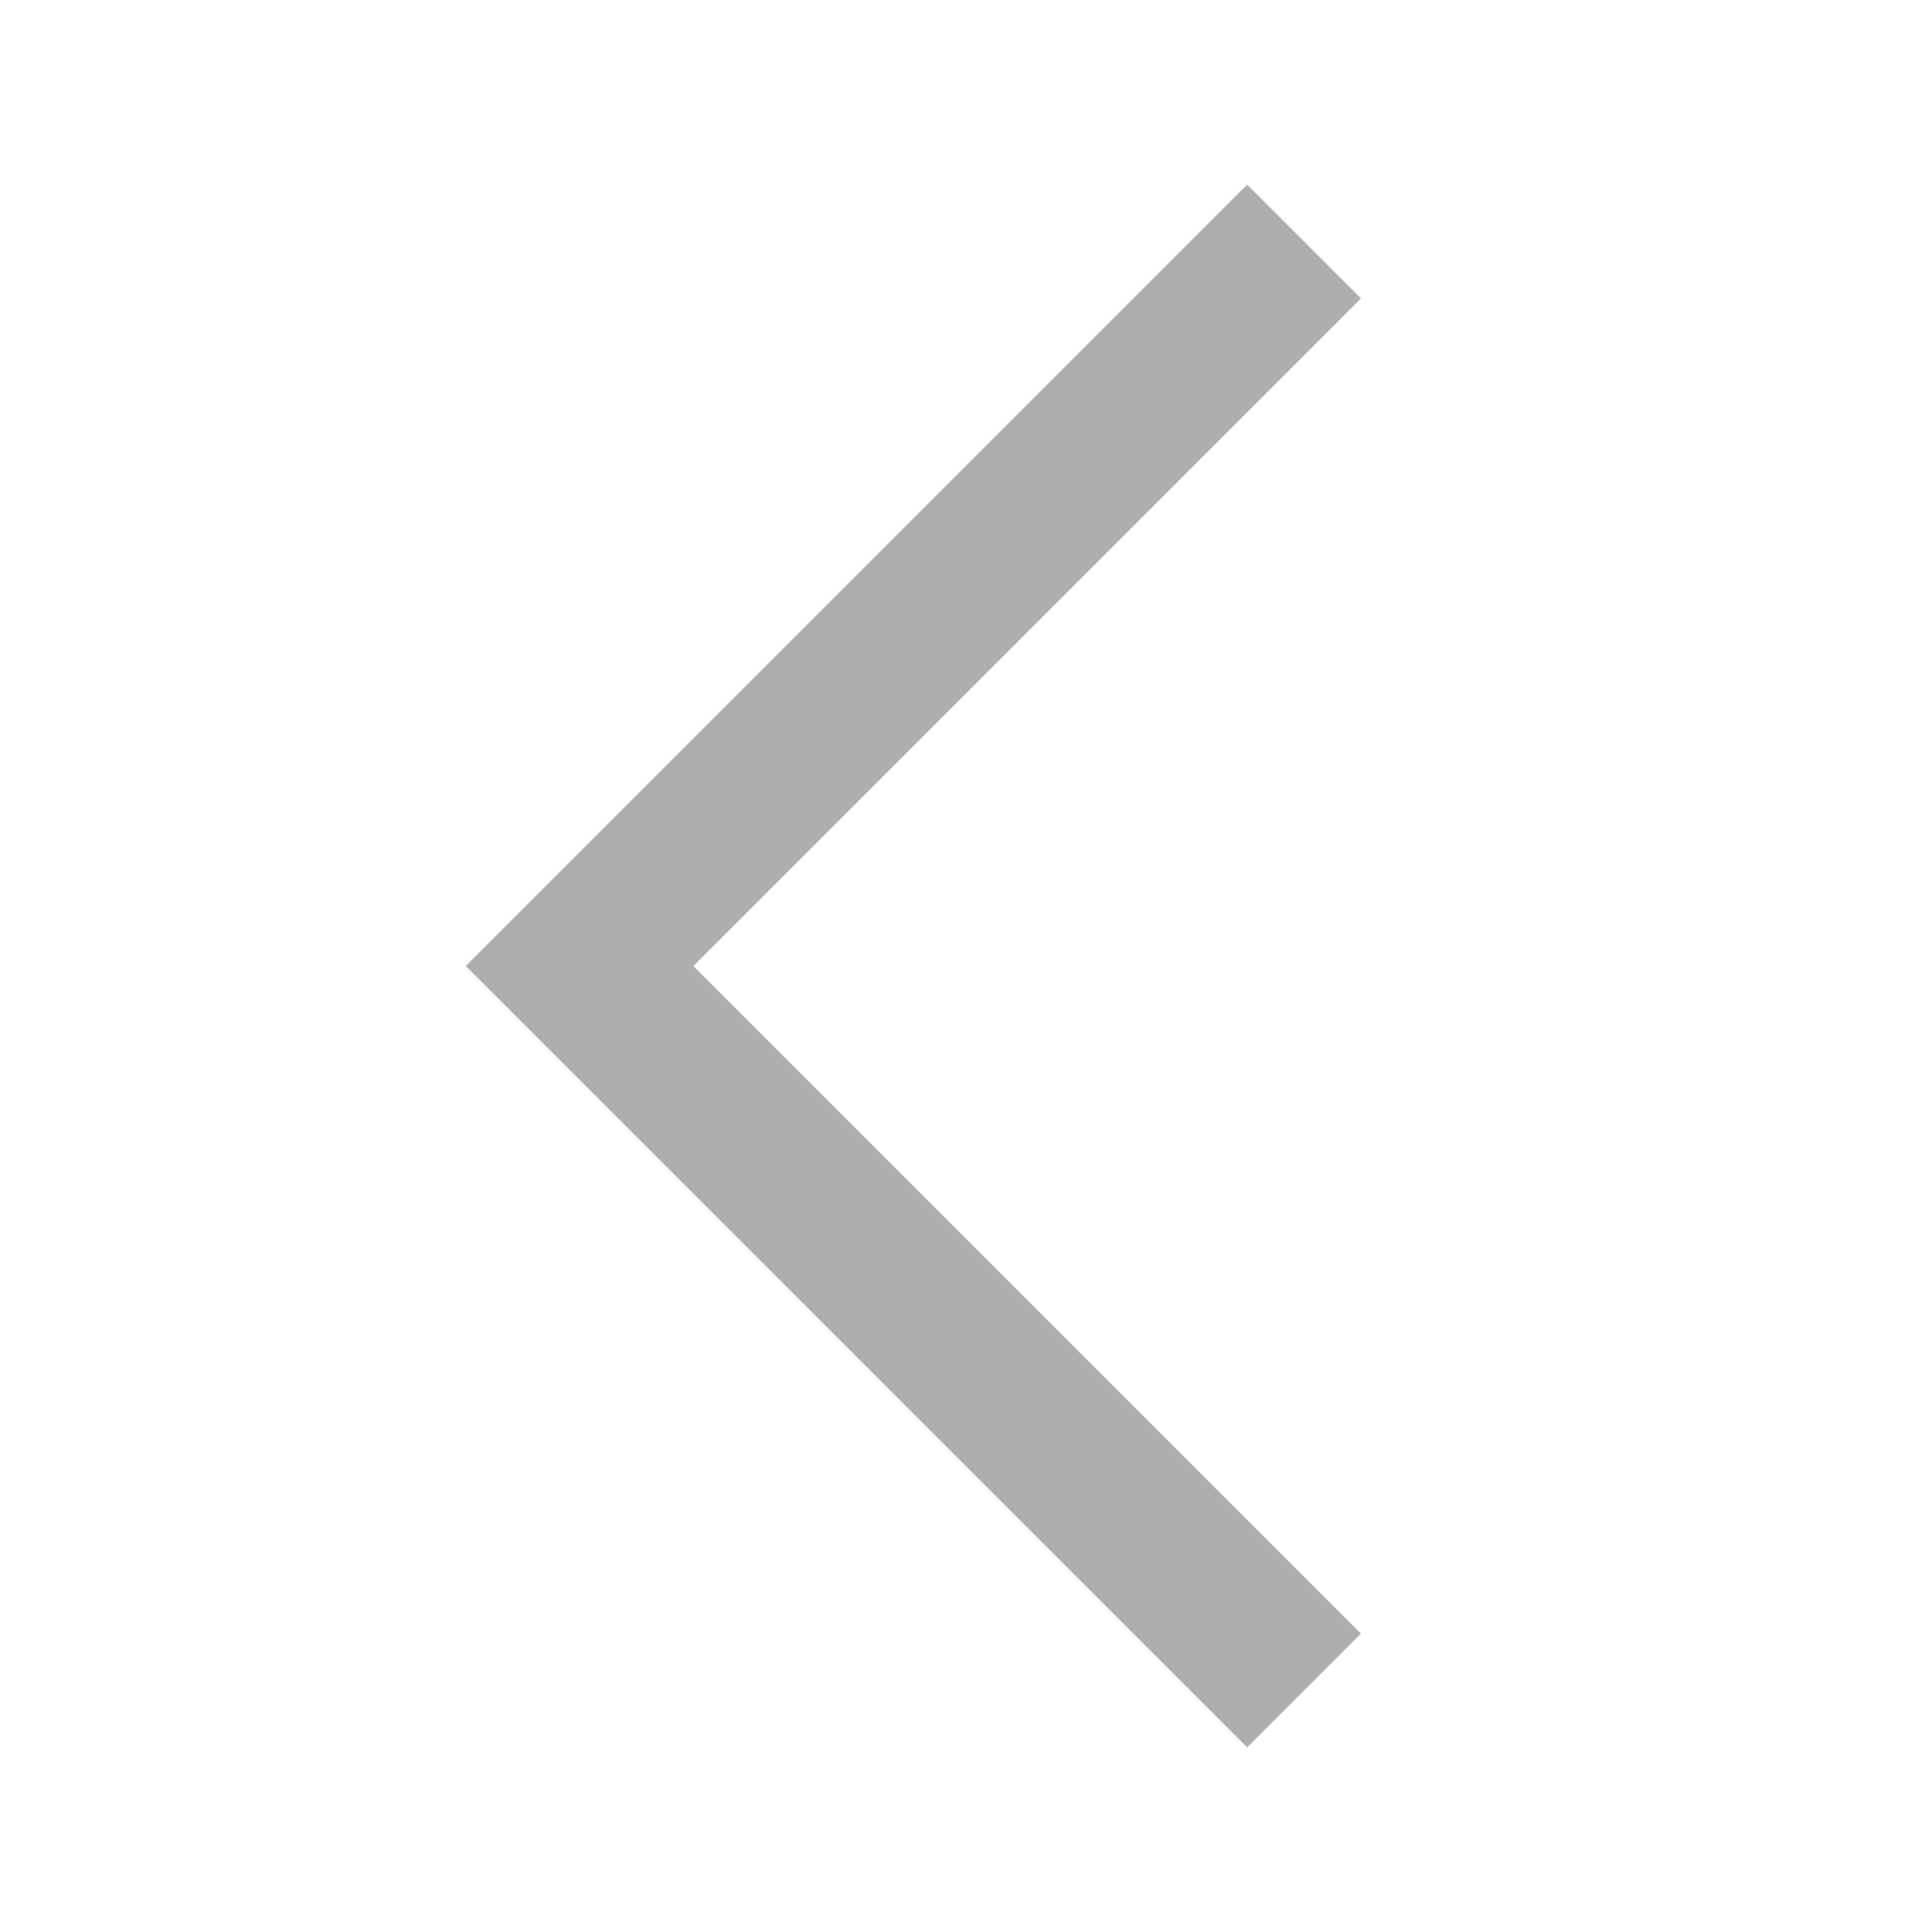
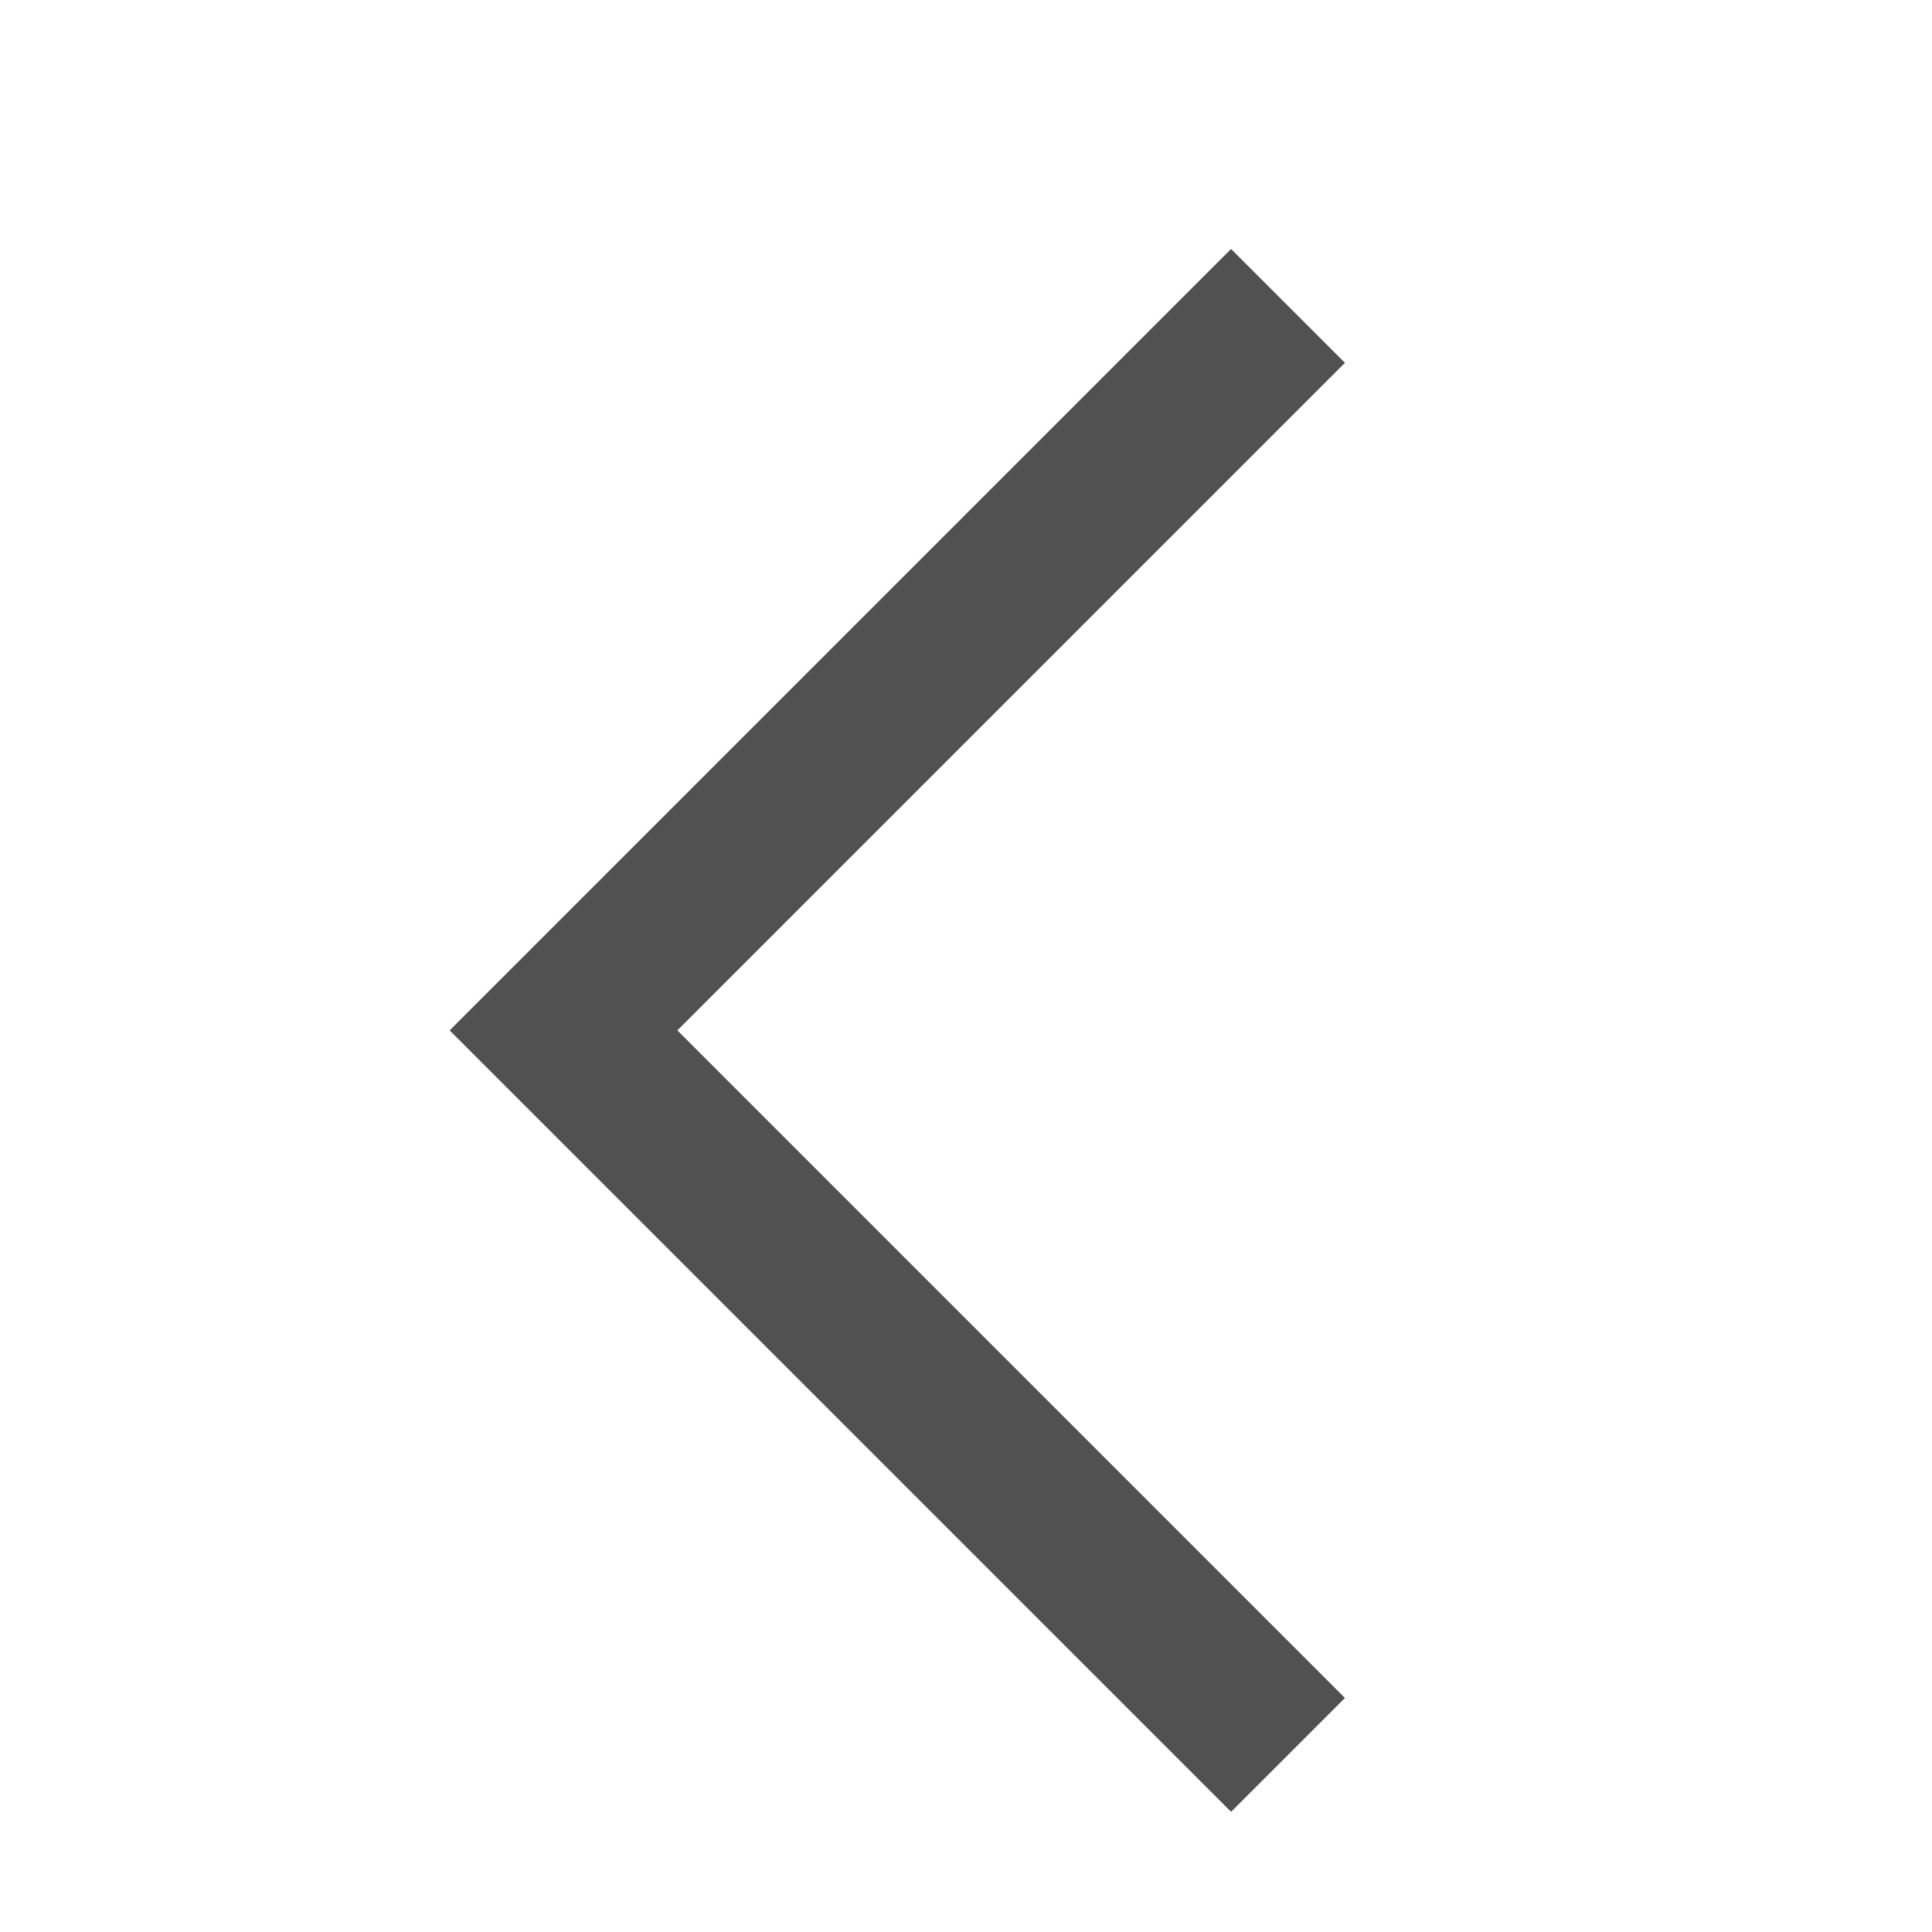
<svg xmlns="http://www.w3.org/2000/svg" version="1.1" id="Layer_1" x="0px" y="0px" viewBox="-307 229 24 24" style="enable-background:new -307 229 24 24;" xml:space="preserve">
  <style type="text/css">
- 	.st0{fill:none;stroke:#AEAEAE;stroke-width:2;stroke-miterlimit:10;}
+ 	.st0{fill:none;stroke:#515151;stroke-width:2;stroke-miterlimit:10;}
</style>
-   <polyline class="st0" points="-290.8,250 -299.8,241 -290.8,232 " />
+   <polyline class="st0" points="-291,250.8 -300,241.8 -291,232.8 " />
</svg>
